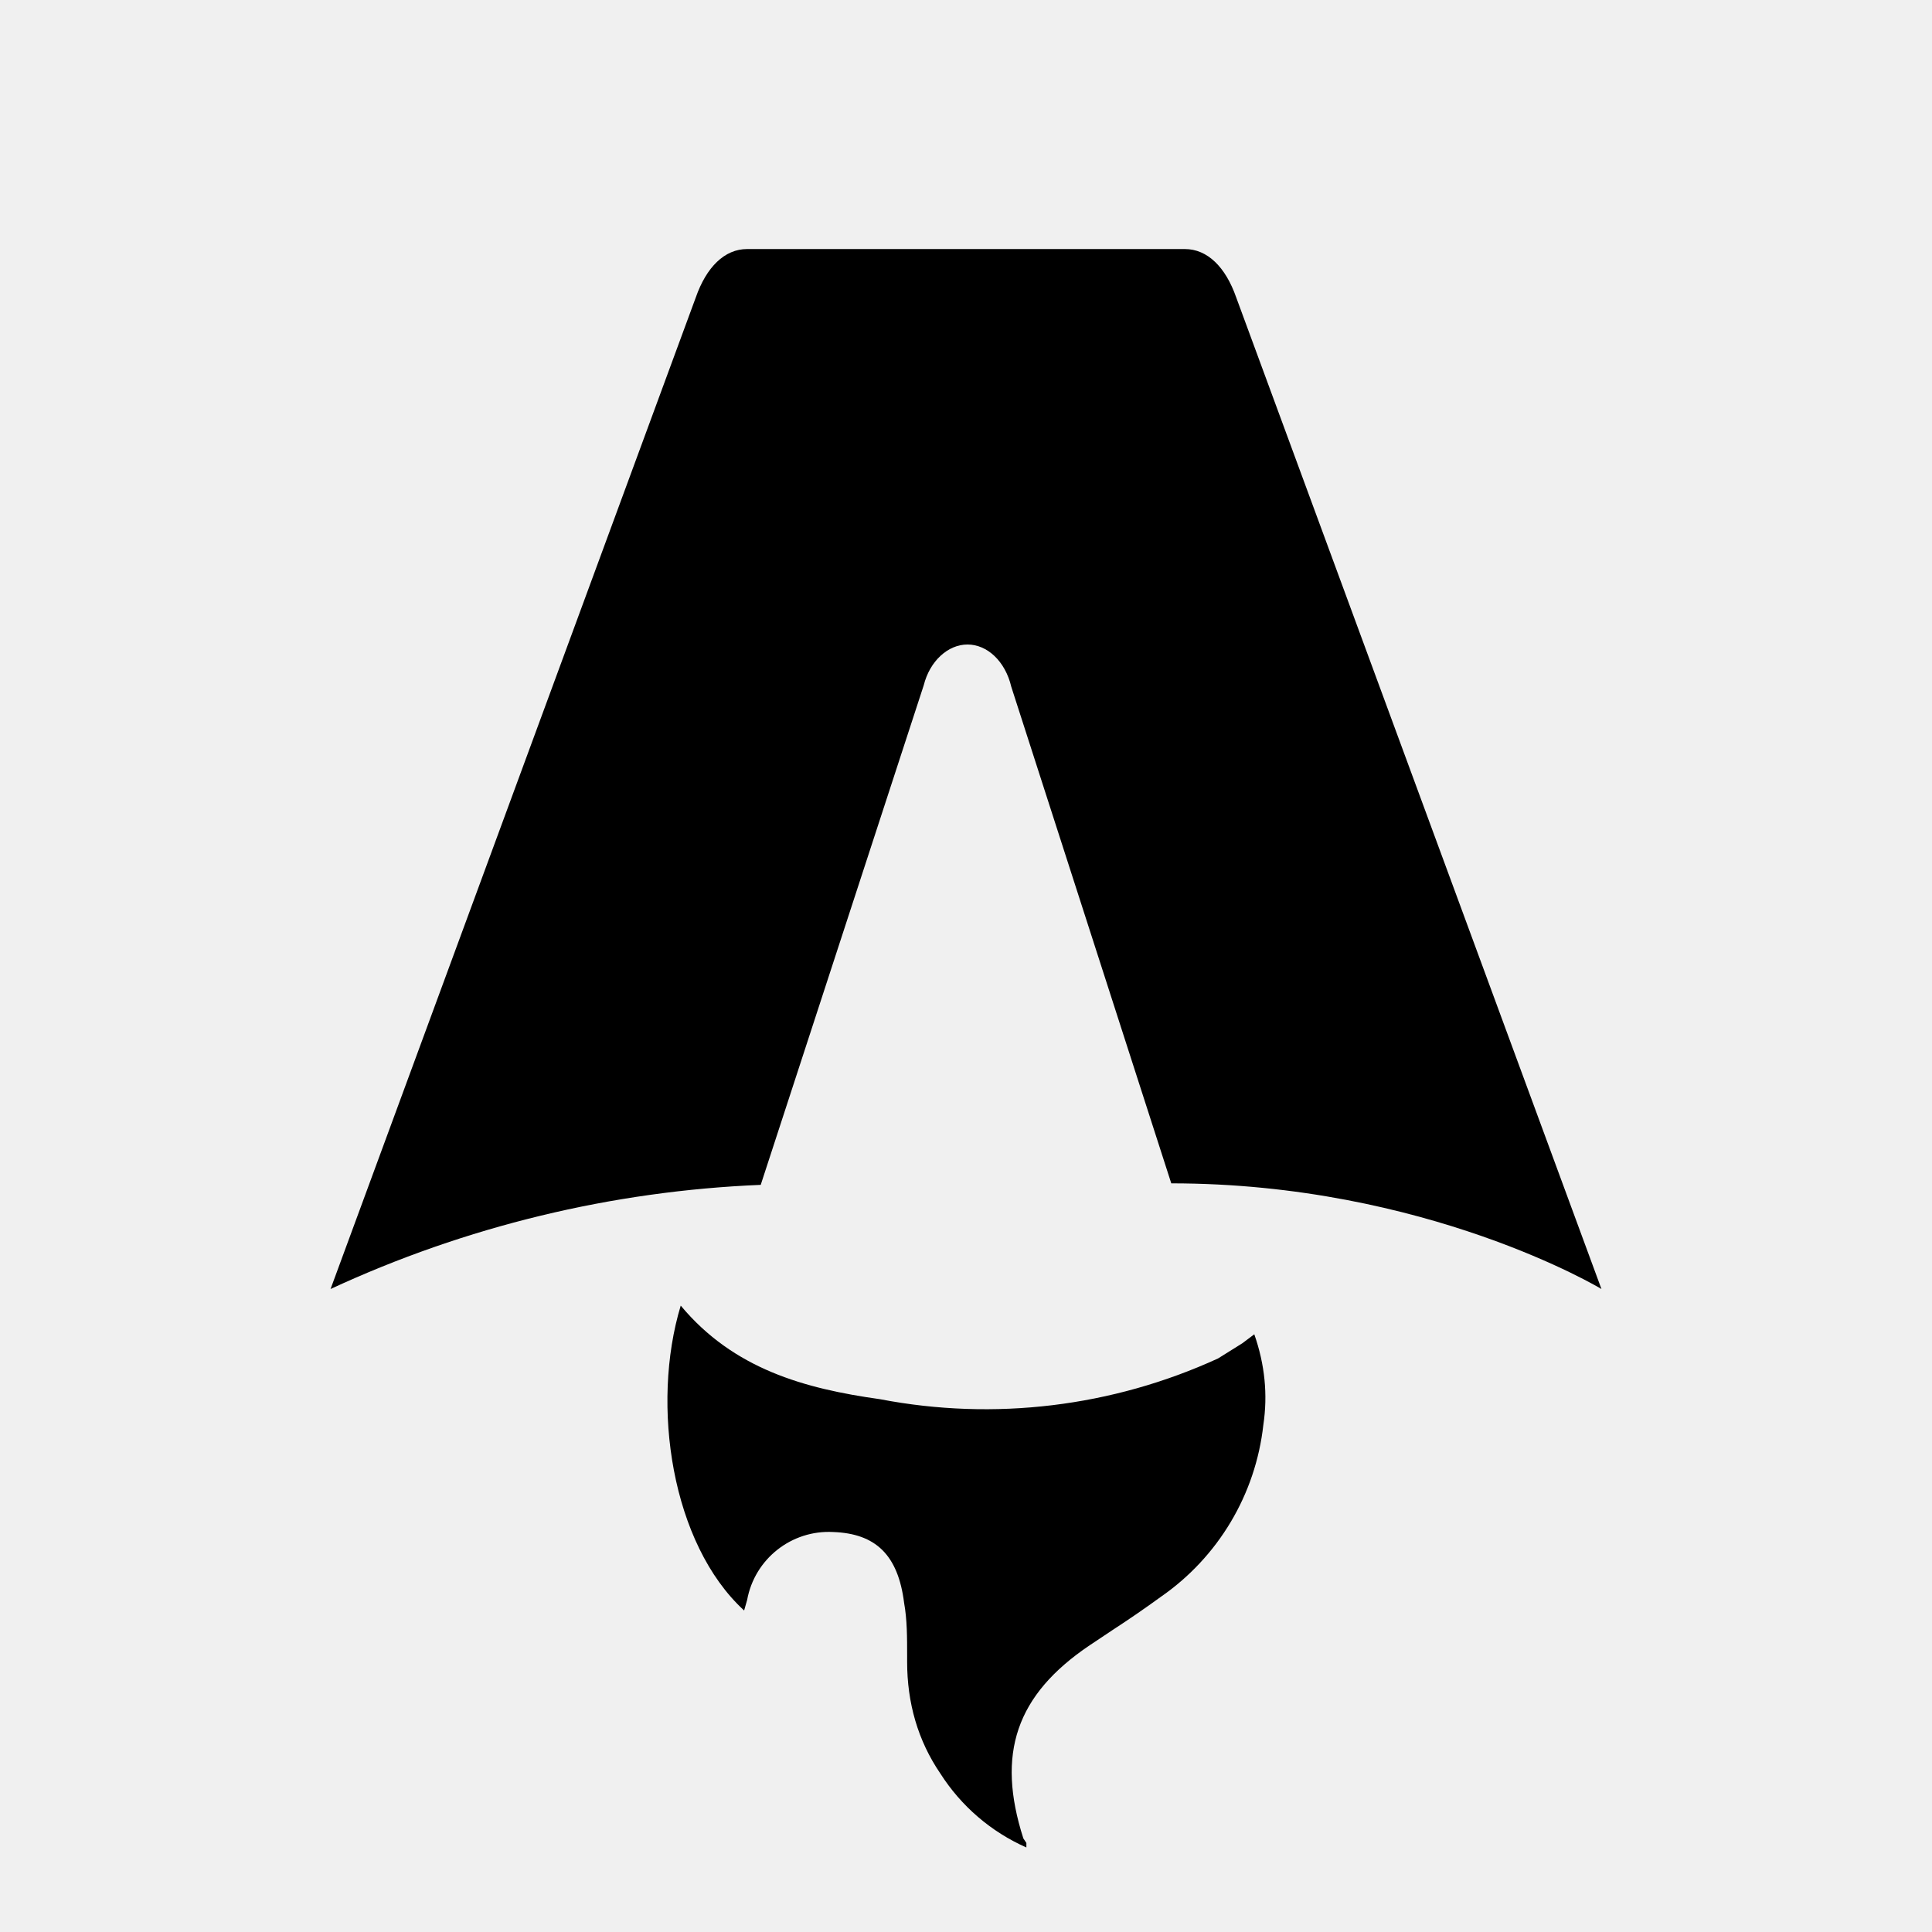
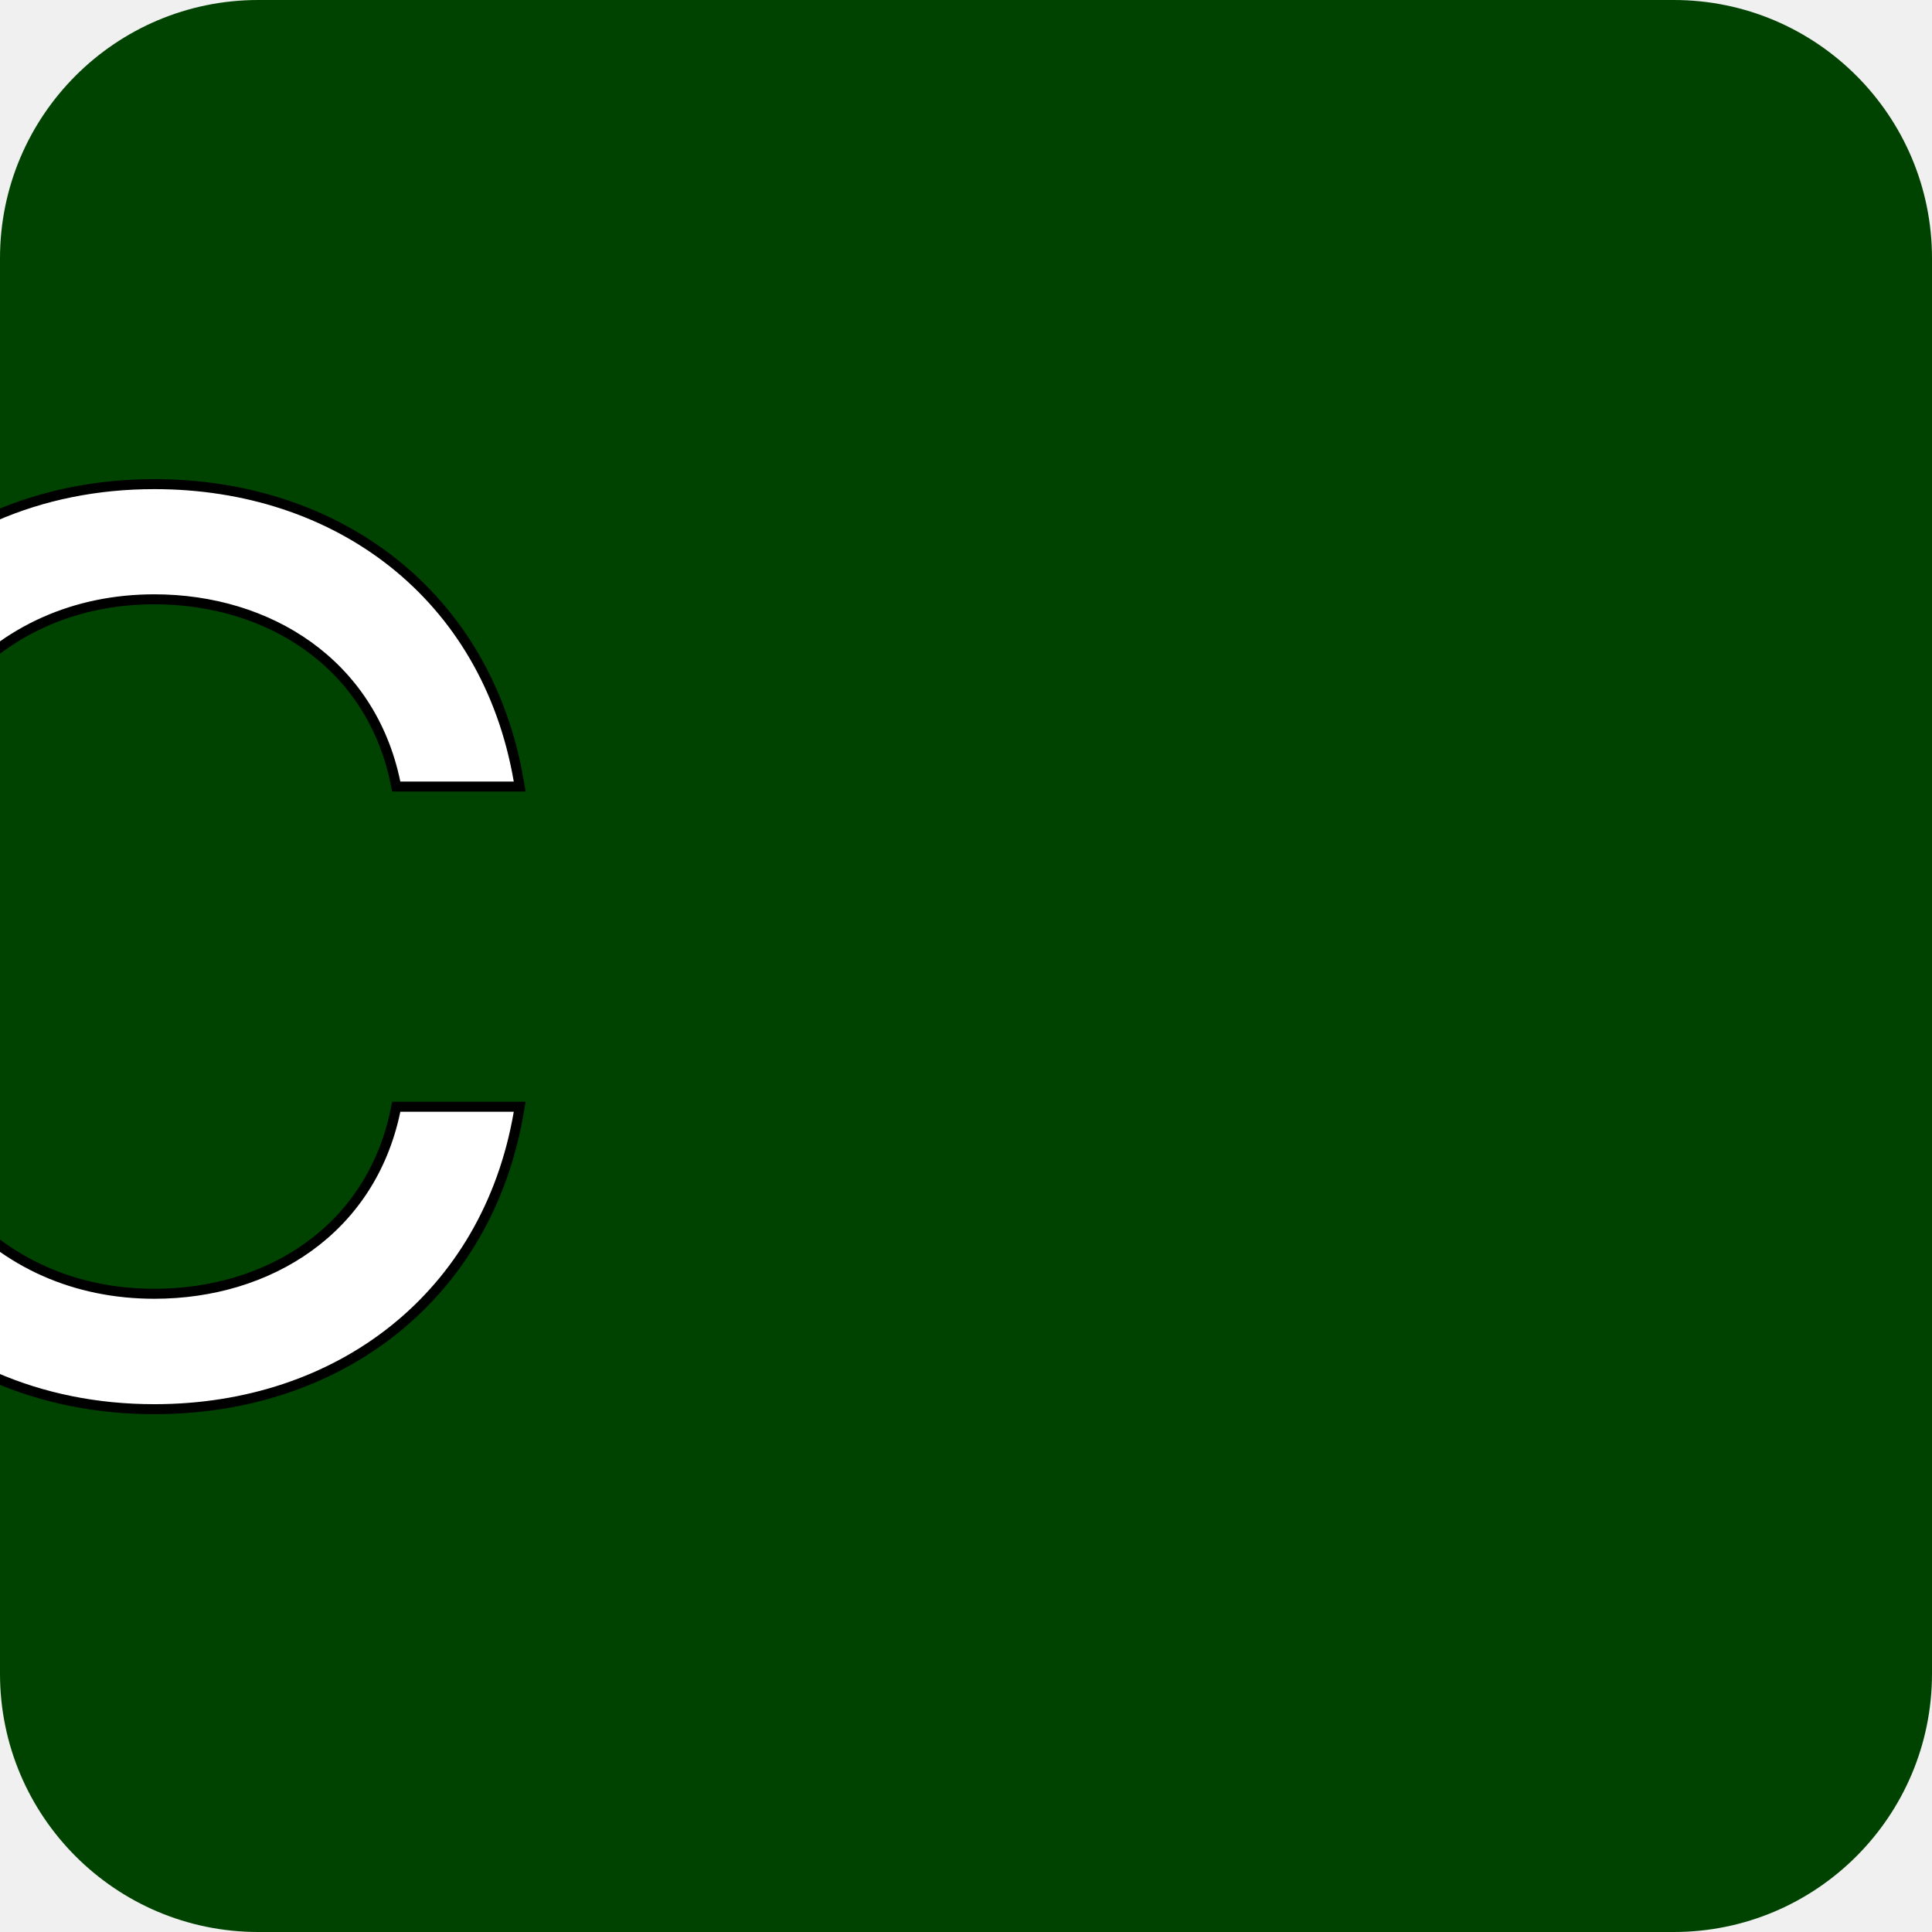
- <svg xmlns="http://www.w3.org/2000/svg" fill="none" viewBox="0 0 128 128">
-   <path d="M50.4 78.5a75.1 75.1 0 0 0-28.5 6.9l24.2-65.7c.7-2 1.9-3.2 3.4-3.2h29c1.5 0 2.7 1.2 3.4 3.2l24.2 65.7s-11.6-7-28.5-7L67 45.5c-.4-1.7-1.6-2.8-2.9-2.8-1.3 0-2.5 1.1-2.9 2.7L50.4 78.5Zm-1.1 28.2Zm-4.2-20.2c-2 6.6-.6 15.8 4.2 20.2a17.5 17.5 0 0 1 .2-.7 5.5 5.5 0 0 1 5.7-4.5c2.8.1 4.3 1.5 4.7 4.7.2 1.1.2 2.3.2 3.5v.4c0 2.7.7 5.2 2.2 7.4a13 13 0 0 0 5.7 4.9v-.3l-.2-.3c-1.8-5.6-.5-9.5 4.4-12.8l1.5-1a73 73 0 0 0 3.2-2.2 16 16 0 0 0 6.8-11.4c.3-2 .1-4-.6-6l-.8.6-1.6 1a37 37 0 0 1-22.4 2.7c-5-.7-9.7-2-13.2-6.2Z" />
-   <style>
-         path { fill: #000; }
-         @media (prefers-color-scheme: dark) {
-             path { fill: #FFF; }
-         }
-     </style>
+ <svg xmlns="http://www.w3.org/2000/svg" width="128mm" height="128mm" viewBox="0 0 128 128" version="1.1" id="svg5">
+   <defs id="defs2" />
+   <g id="layer1">
+     <g id="g3">
+       <path id="rect788" style="font-variation-settings:'opsz' 32, 'wght' 700;fill:#004300;fill-opacity:1;stroke-width:1.323;paint-order:stroke fill markers" d="M 17.113,0 H 110.887 A 17.113,17.113 45 0 1 128,17.113 V 110.887 A 17.113,17.113 135 0 1 110.887,128 H 17.113 A 17.113,17.113 45 0 1 0,110.887 V 17.113 A 17.113,17.113 135 0 1 17.113,0 Z" />
+       <text xml:space="preserve" style="font-style:normal;font-variant:normal;font-weight:normal;font-stretch:normal;font-size:81.139px;font-family:Inter;-inkscape-font-specification:'Inter, @opsz=32';font-variant-ligatures:normal;font-variant-caps:normal;font-variant-numeric:normal;font-variant-east-asian:normal;font-variation-settings:'opsz' 32;text-align:center;writing-mode:lr-tb;direction:ltr;text-anchor:middle;fill:#ffffff;fill-opacity:1;stroke:#000000;stroke-width:1.323;paint-order:stroke fill markers" x="62.825" y="92.233" id="text3">
+         <tspan id="tspan3" style="font-style:normal;font-variant:normal;font-weight:normal;font-stretch:normal;font-size:81.139px;font-family:Inter;-inkscape-font-specification:'Inter, @opsz=32';font-variant-ligatures:normal;font-variant-caps:normal;font-variant-numeric:normal;font-variant-east-asian:normal;font-variation-settings:'opsz' 32;fill:#ffffff;fill-opacity:1;stroke-width:1.323" x="62.825" y="92.233">KC</tspan>
+       </text>
+     </g>
+   </g>
</svg>
